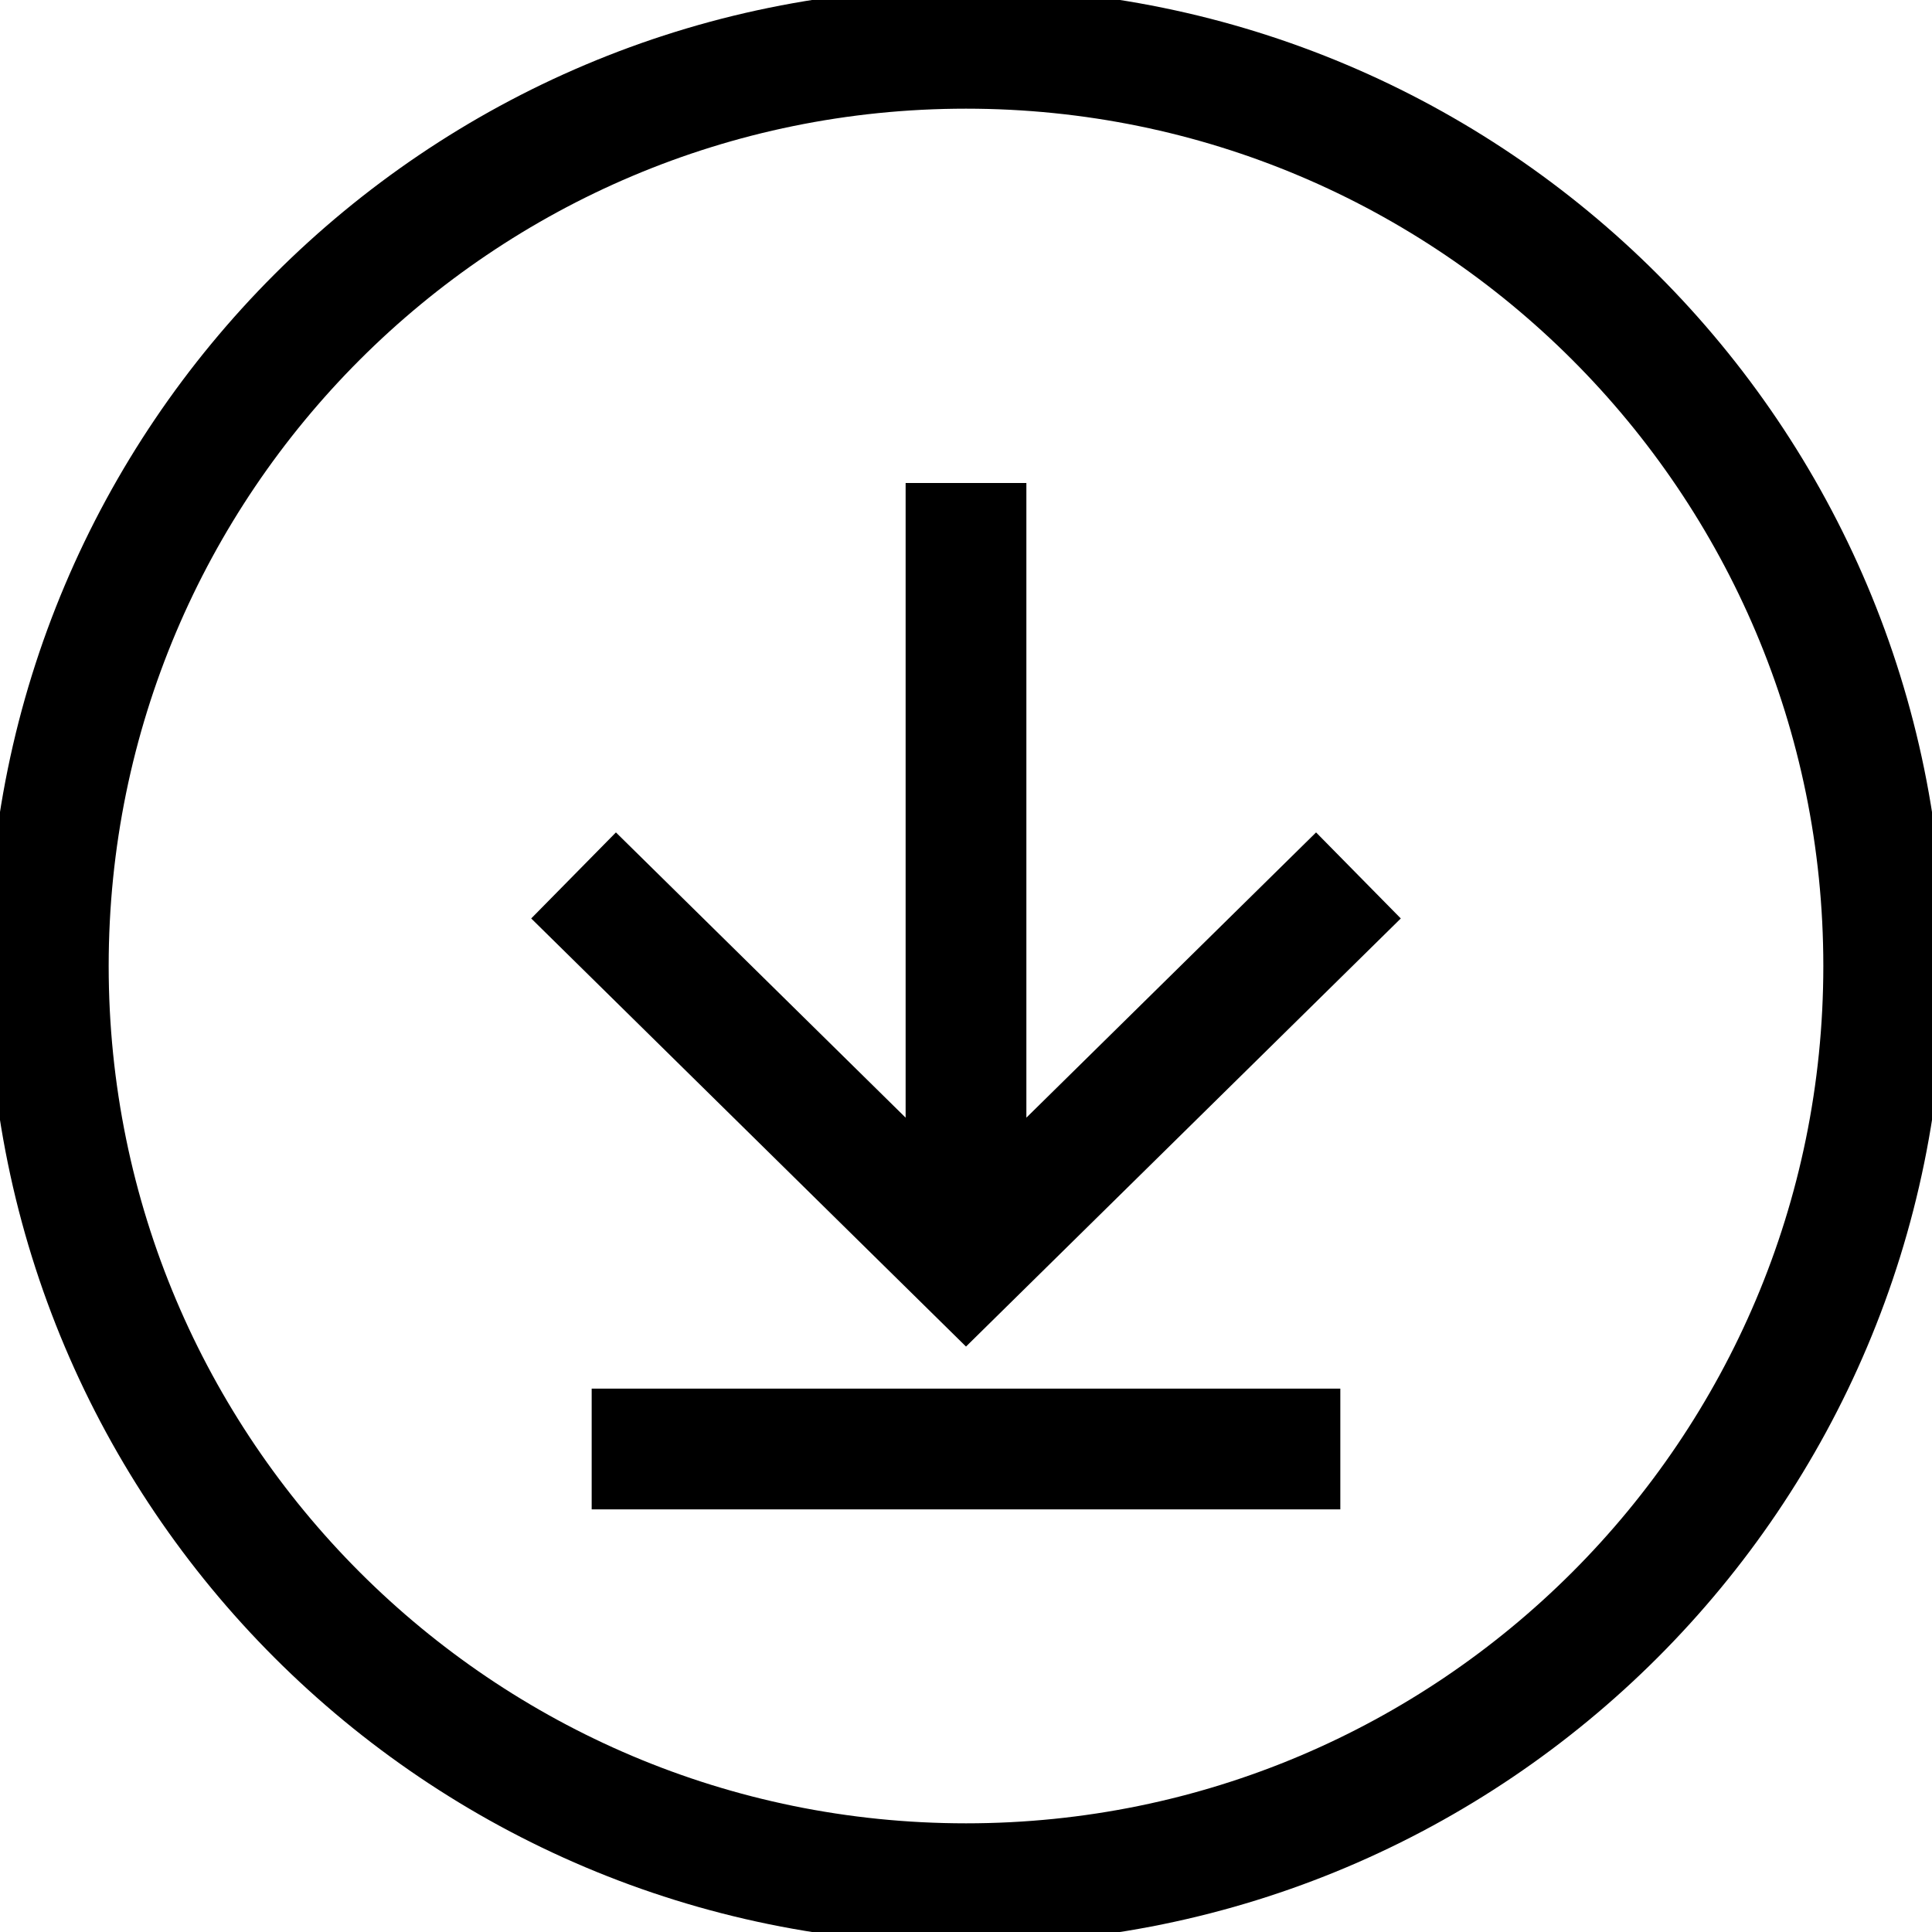
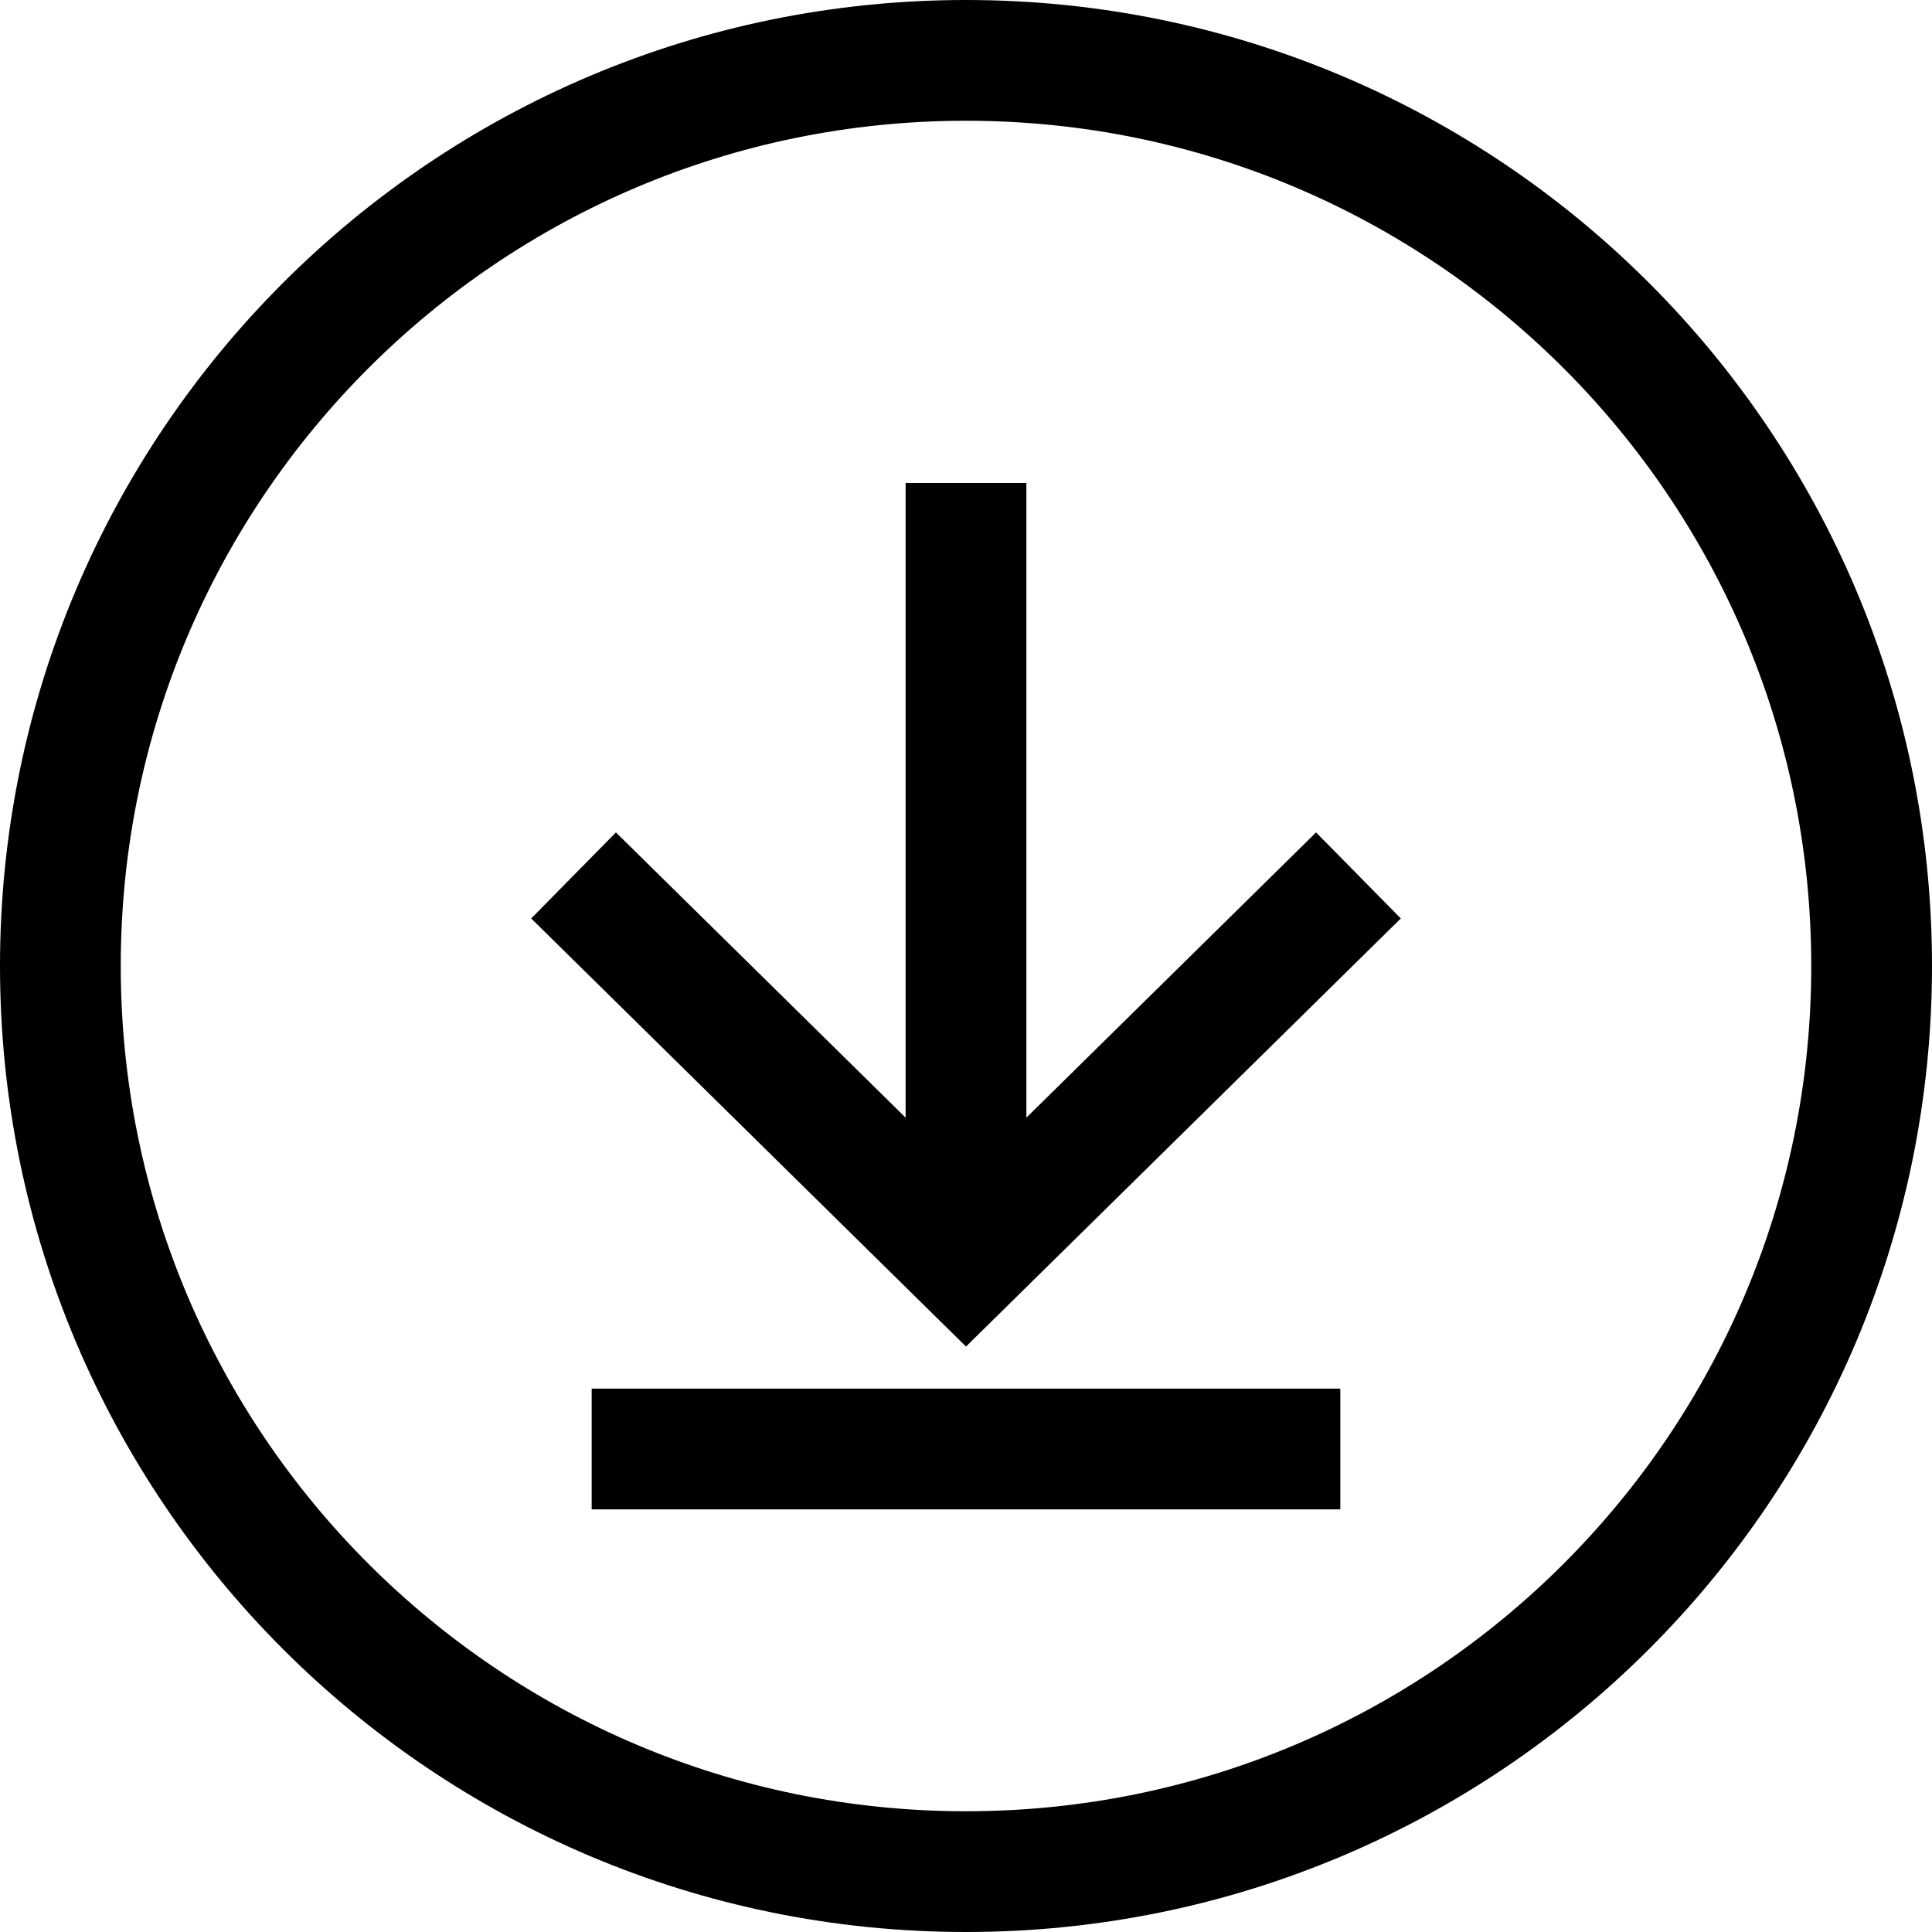
<svg xmlns="http://www.w3.org/2000/svg" viewBox="0 0 32 32">
-   <circle fill="none" stroke="black" stroke-width="2" r="15.2" cx="16" cy="16" />
+   <circle fill="none" stroke="black" stroke-width="2" r="15" cx="16" cy="16" />
  <path fill="none" stroke="black" stroke-width="2" d="M22.5,14.5L16,20.9l-6.5-6.4 M16,8v13" />
  <path fill="none" stroke="black" stroke-width="2" d="M22.2,24H9.8" />
</svg>
